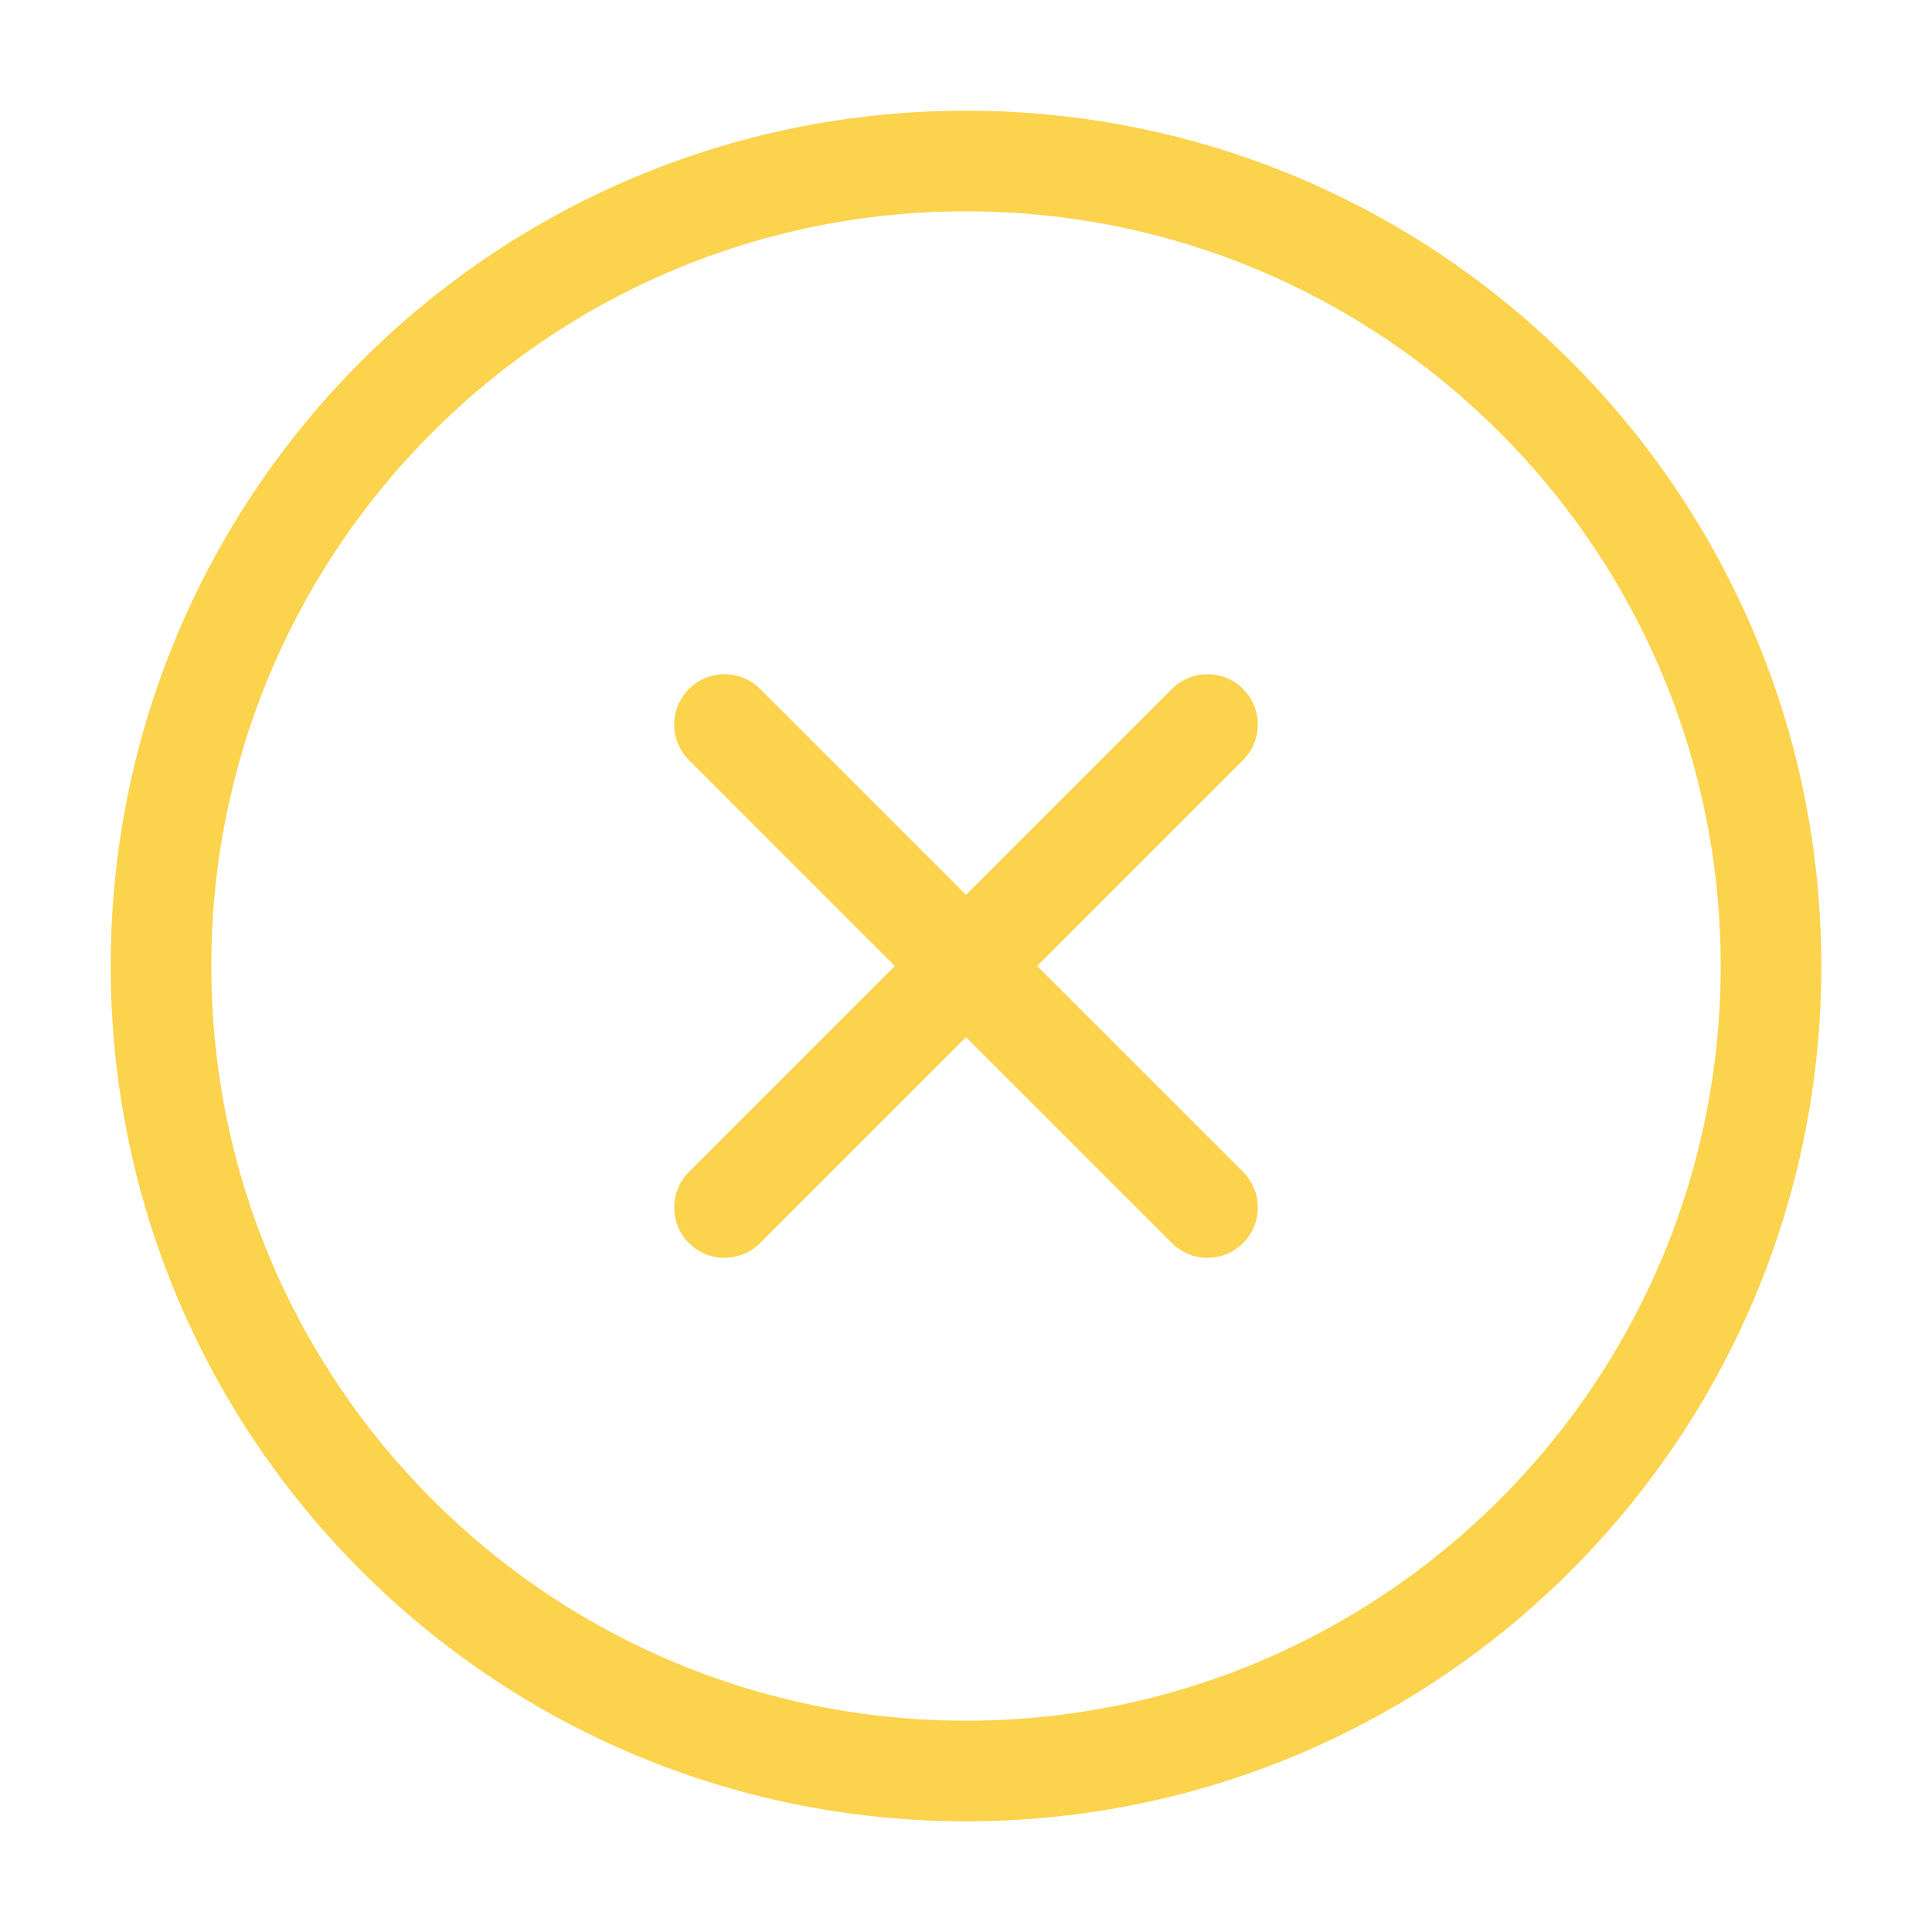
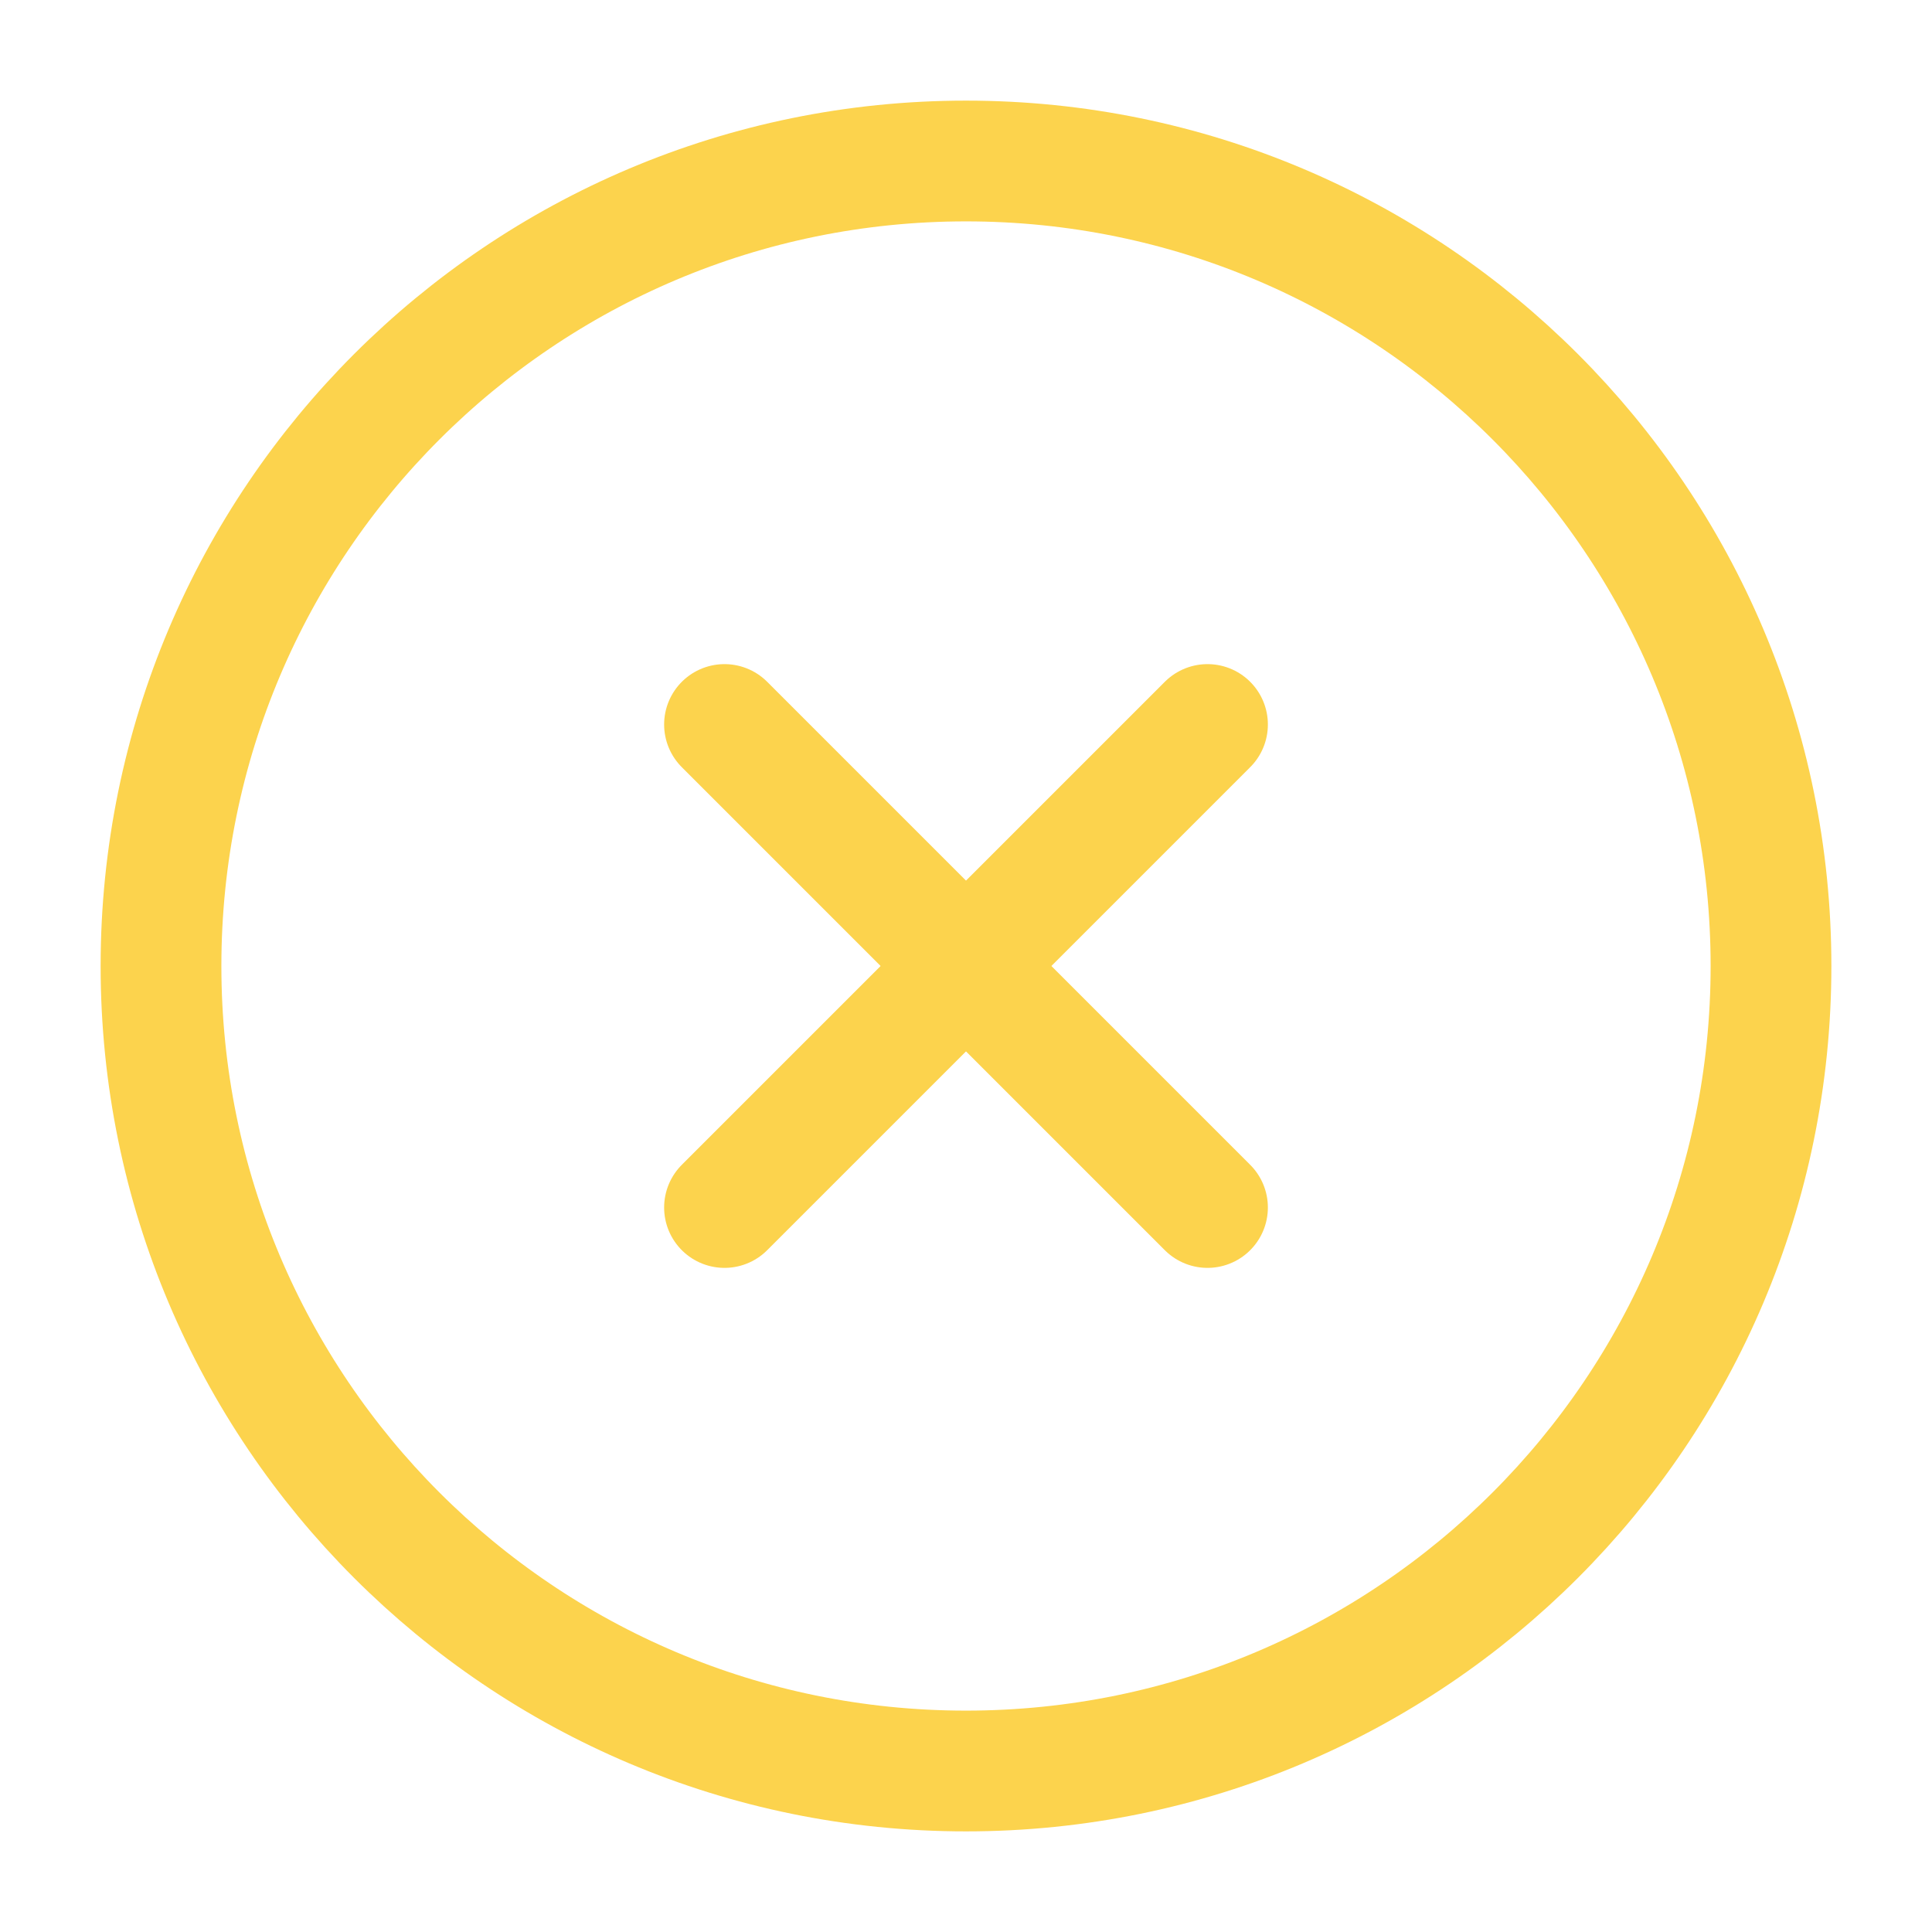
- <svg xmlns="http://www.w3.org/2000/svg" width="24" height="24" viewBox="0 0 24 24" fill="none" stroke="#FCD34D" stroke-width="1.25" stroke-linecap="round" stroke-linejoin="round" class="lucide lucide-circle-x-icon lucide-circle-x">
+ <svg xmlns="http://www.w3.org/2000/svg" width="24" height="24" viewBox="0 0 24 24" fill="none" stroke="#FCD34D" stroke-width="1.50" stroke-linecap="round" stroke-linejoin="round" class="lucide lucide-circle-x-icon lucide-circle-x">
  <circle cx="12" cy="12" r="10" />
  <path d="m15 9-6 6" />
  <path d="m9 9 6 6" />
</svg>
